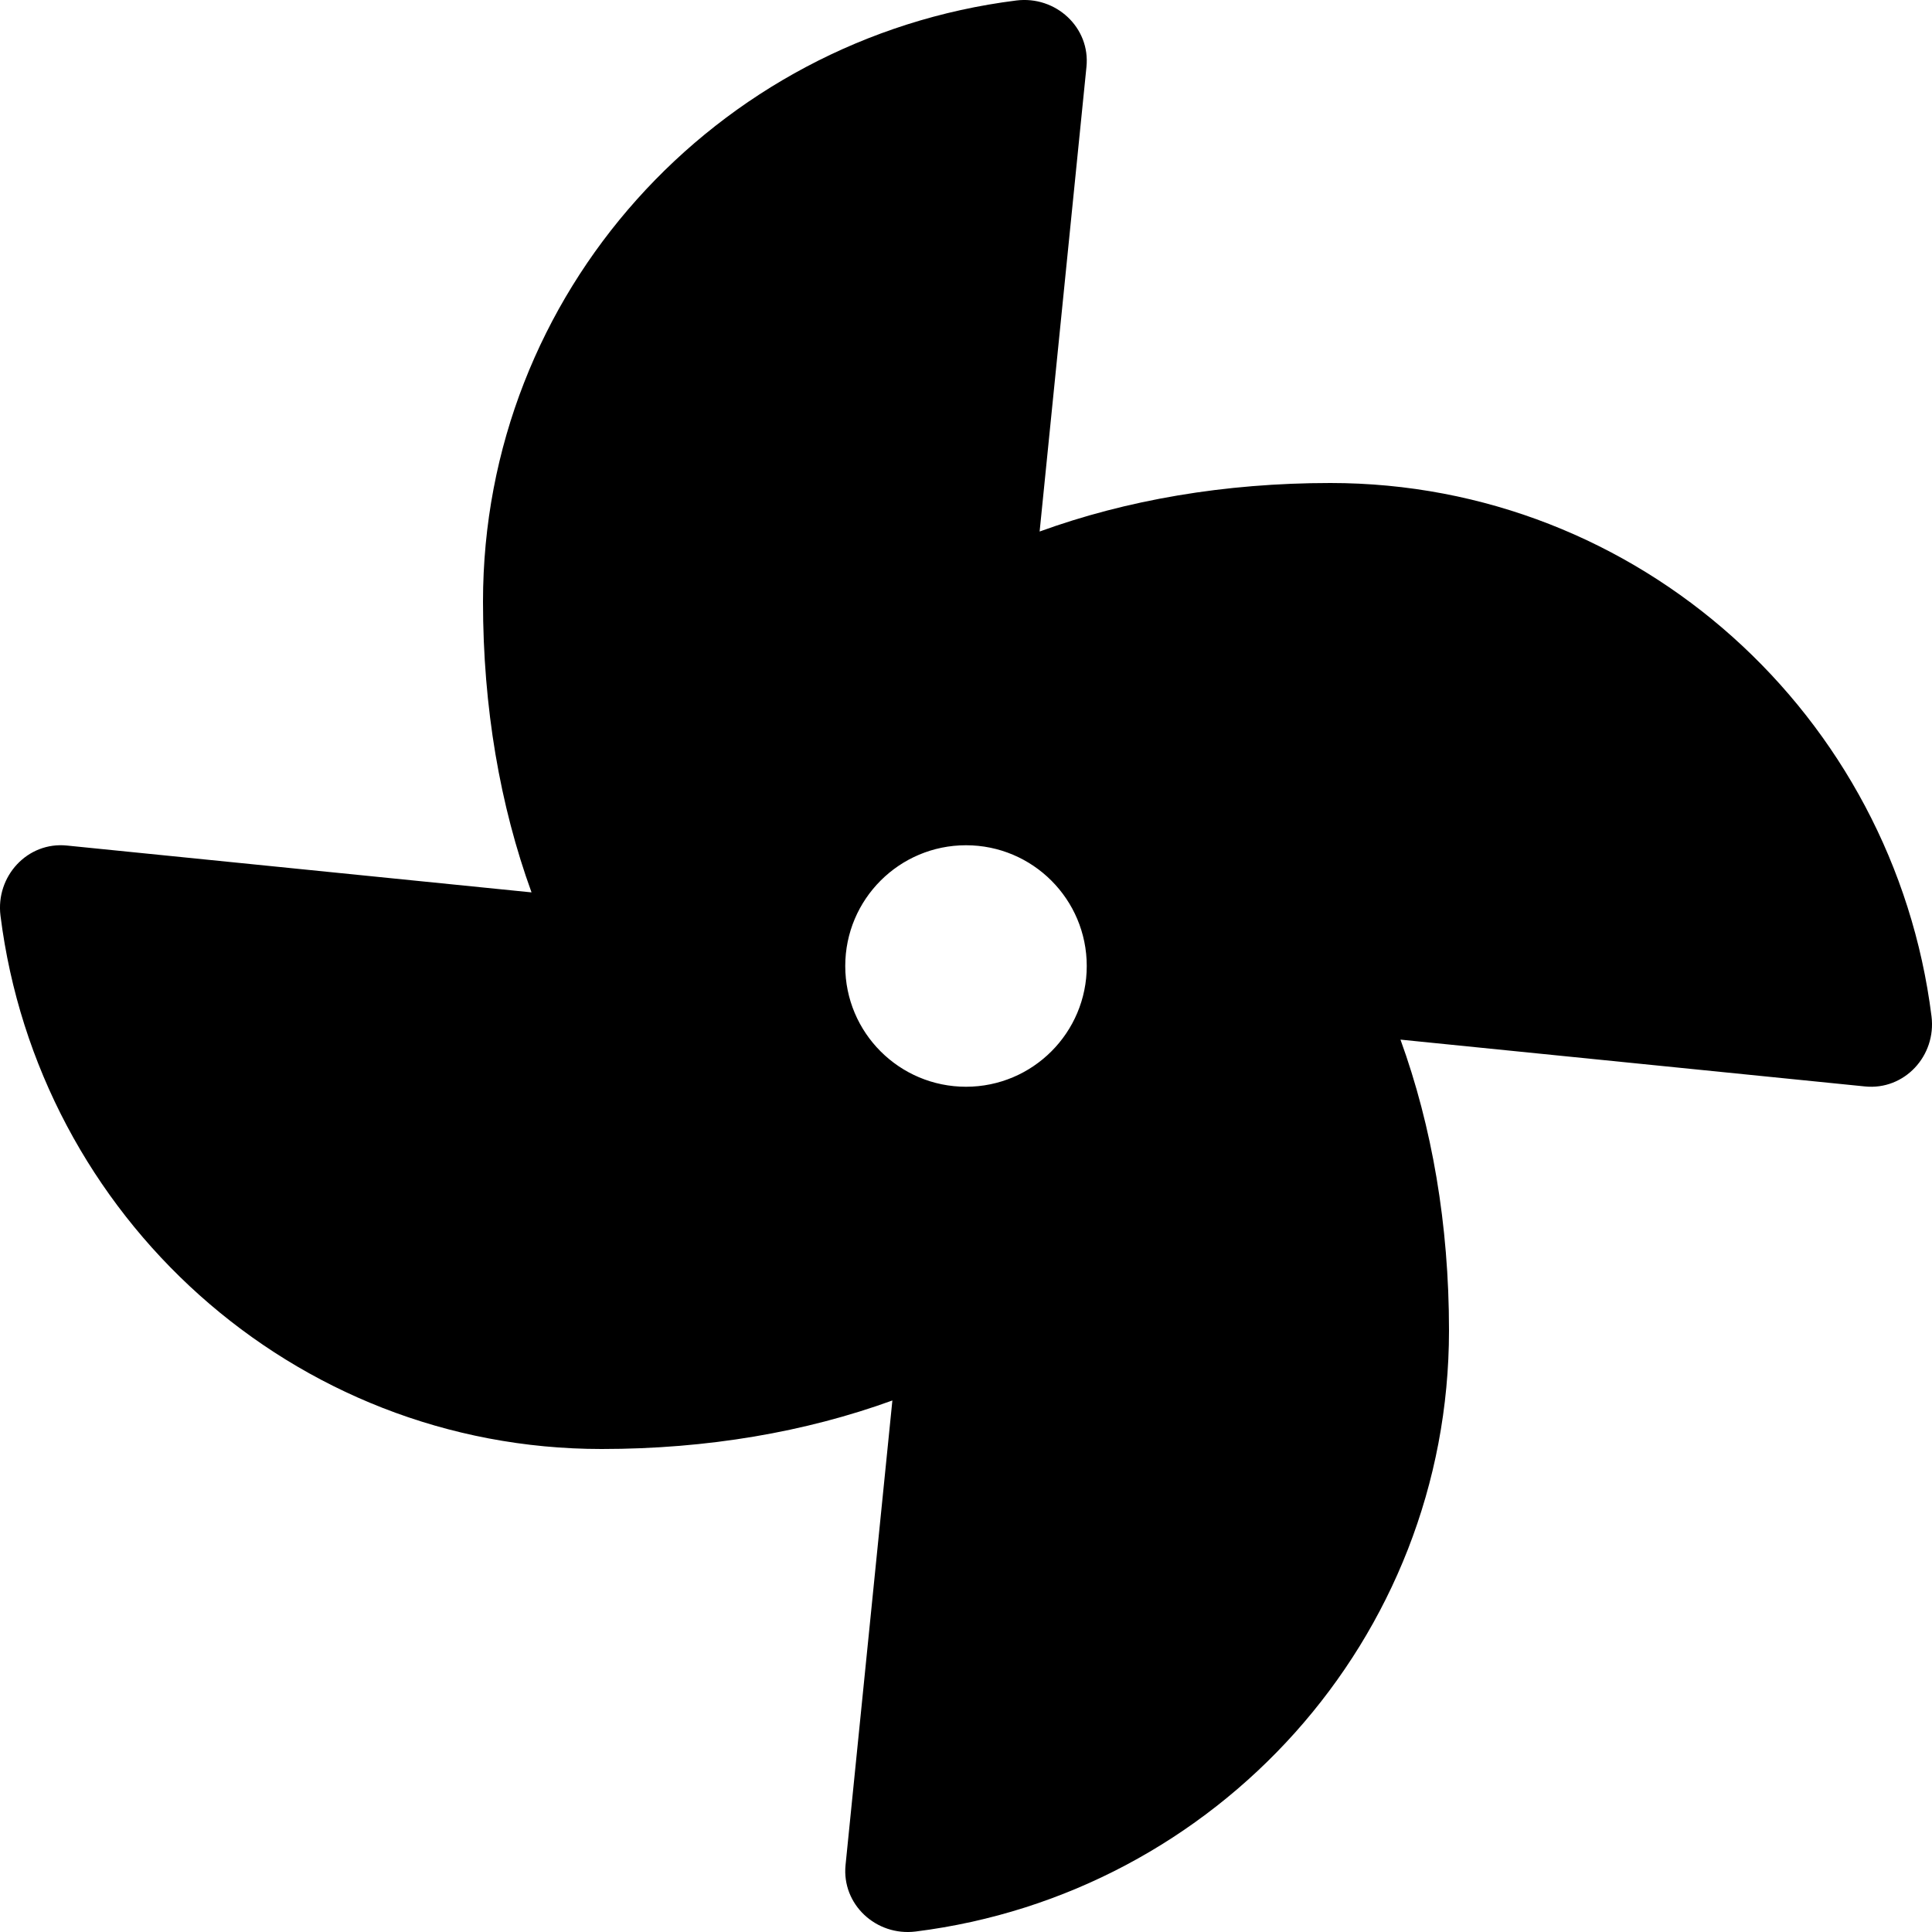
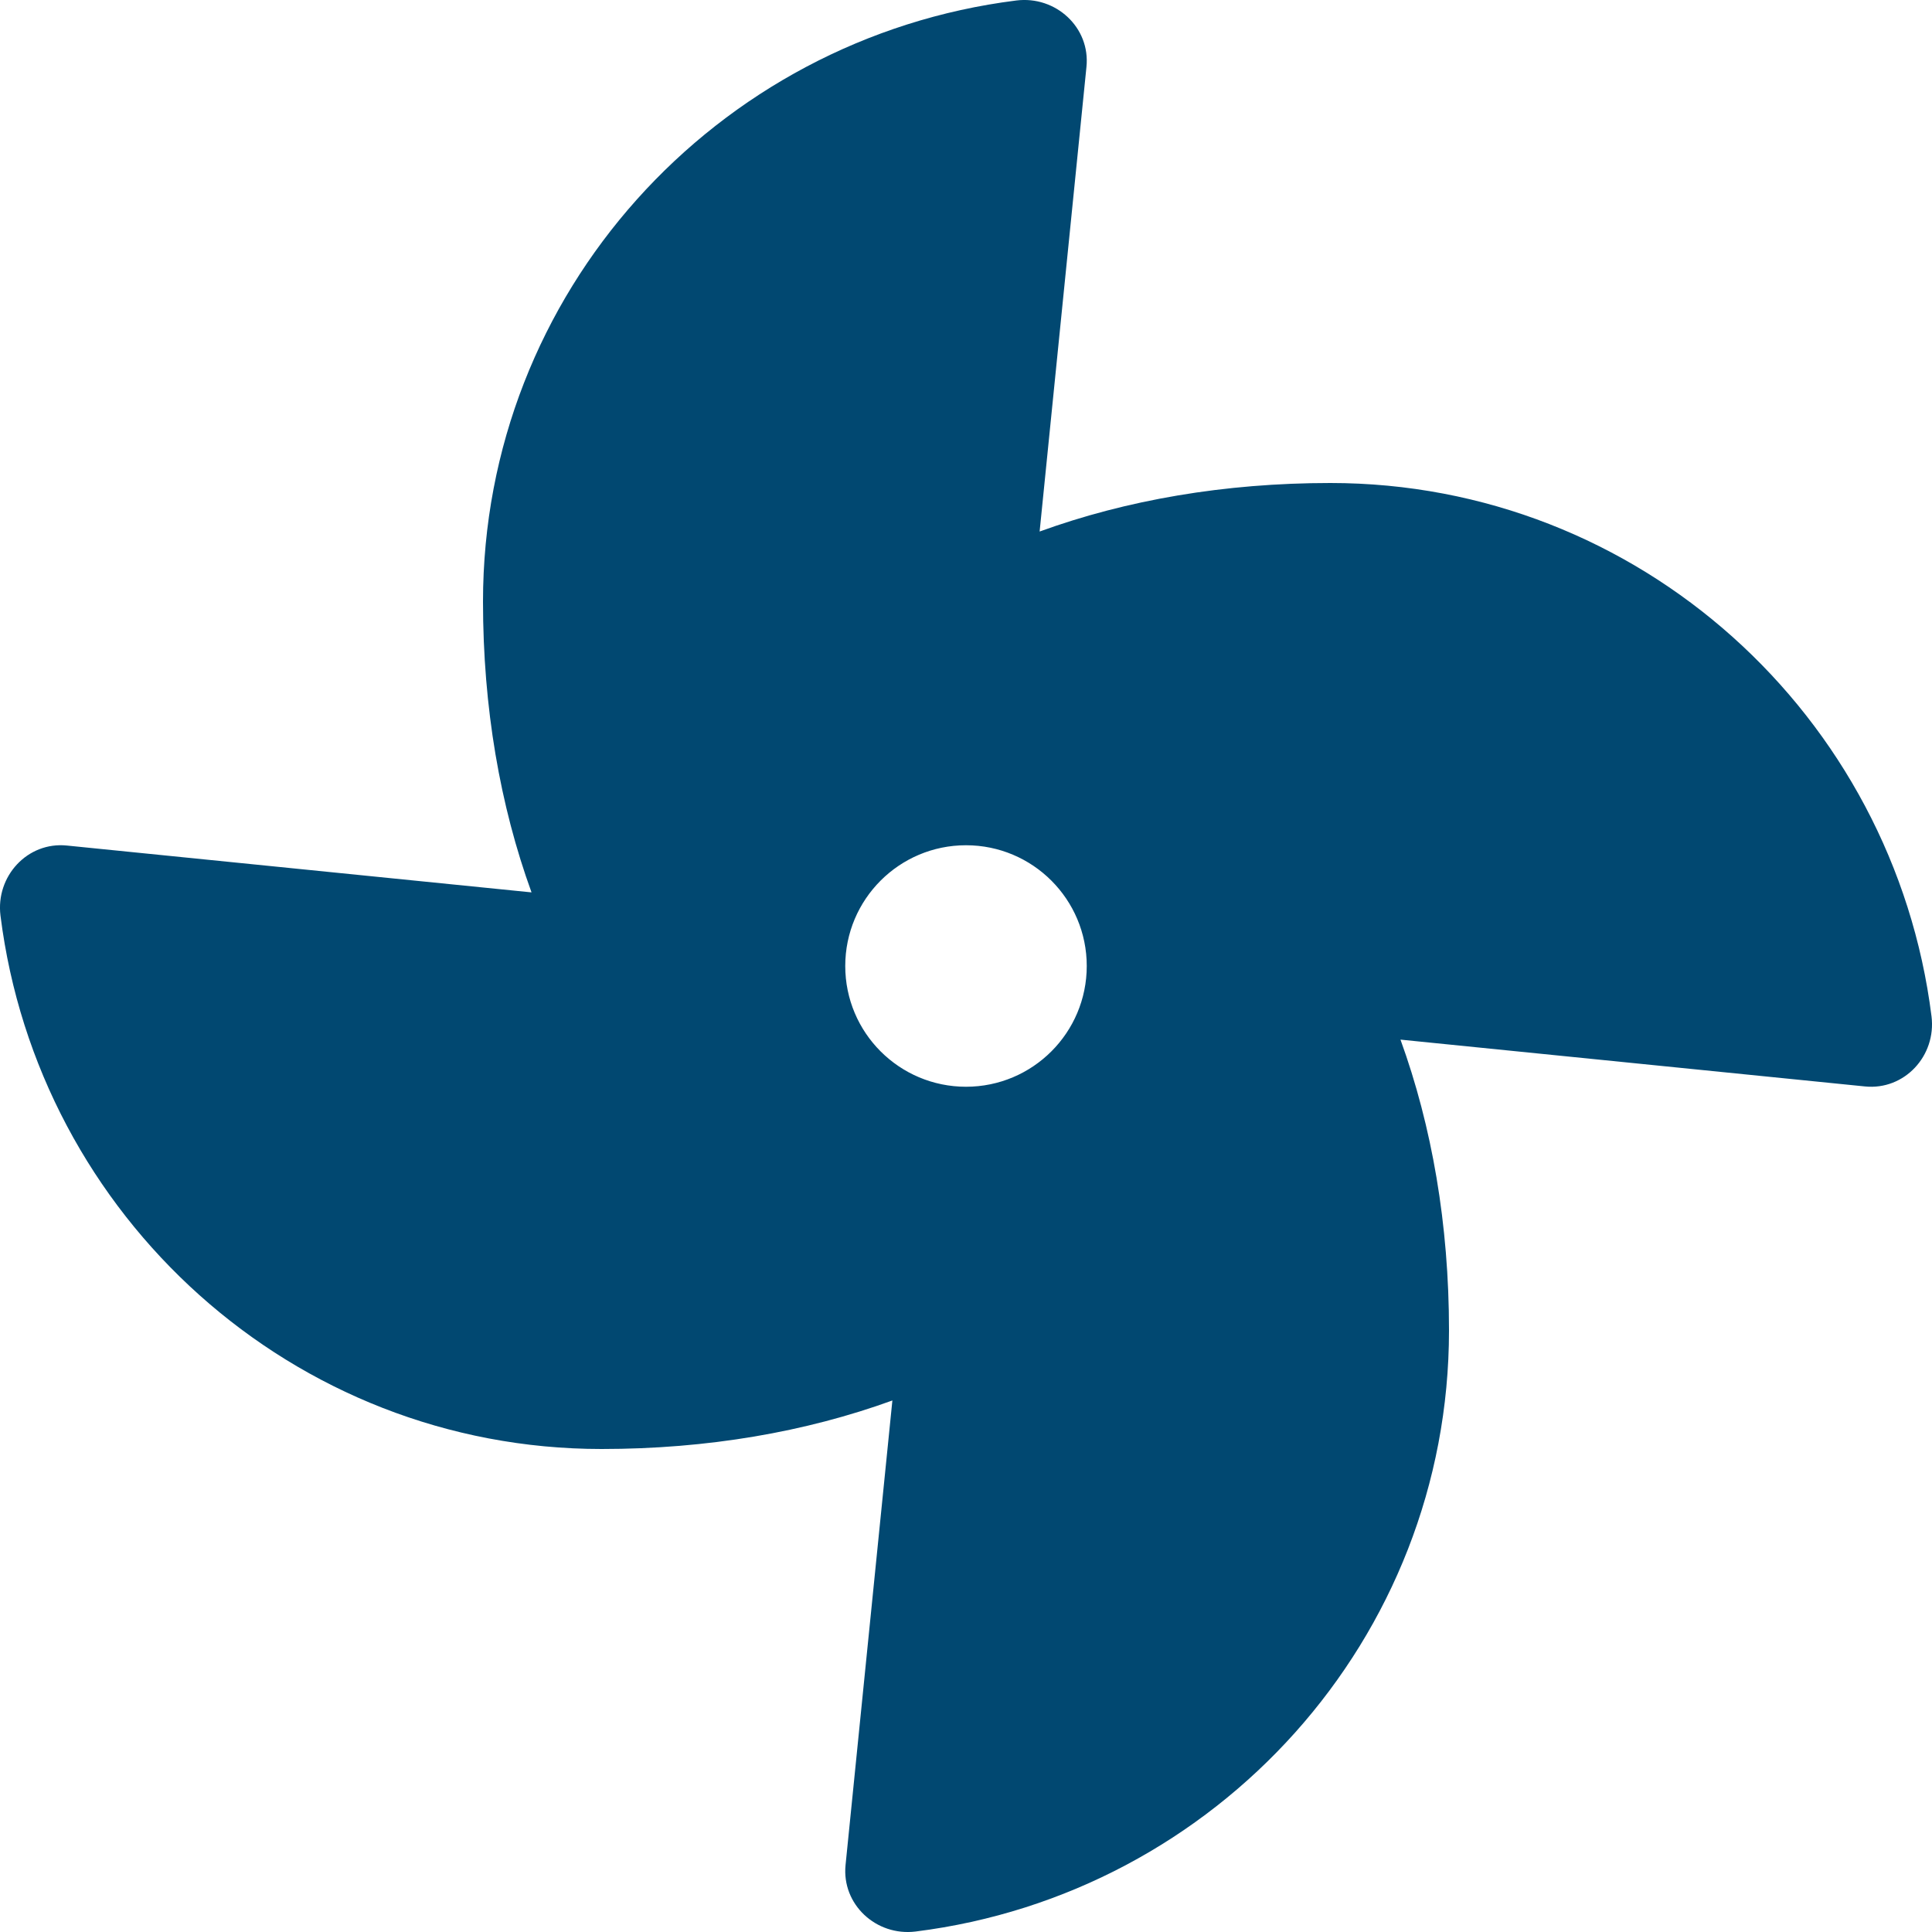
<svg xmlns="http://www.w3.org/2000/svg" aria-hidden="true" focusable="false" data-prefix="fas" data-icon="fan" class="svg-inline--fa fa-fan fa-w-16" role="img" viewBox="0 0 512 512">
-   <path fill="currentColor" d="M352.57 128c-28.09 0-54.09 4.52-77.06 12.86l12.41-123.11C289 7.31 279.81-1.18 269.33.13 189.63 10.13 128 77.64 128 159.43c0 28.09 4.52 54.09 12.86 77.06L17.75 224.08C7.31 223-1.18 232.19.13 242.67c10 79.7 77.51 141.33 159.3 141.33 28.09 0 54.09-4.52 77.06-12.86l-12.41 123.11c-1.05 10.43 8.11 18.93 18.59 17.62 79.7-10 141.33-77.51 141.33-159.3 0-28.09-4.52-54.09-12.86-77.06l123.11 12.41c10.44 1.05 18.93-8.11 17.62-18.59-10-79.7-77.51-141.33-159.3-141.33zM256 288a32 32 0 1 1 32-32 32 32 0 0 1-32 32z" />
+   <path fill="#014871" d="M352.57 128c-28.09 0-54.09 4.52-77.06 12.86l12.41-123.11C289 7.31 279.81-1.18 269.33.13 189.63 10.13 128 77.64 128 159.43c0 28.09 4.52 54.09 12.86 77.06L17.75 224.08C7.31 223-1.18 232.19.13 242.67c10 79.7 77.51 141.33 159.3 141.33 28.09 0 54.09-4.52 77.06-12.86l-12.41 123.11c-1.05 10.43 8.11 18.93 18.59 17.62 79.7-10 141.33-77.51 141.33-159.3 0-28.09-4.52-54.09-12.86-77.06l123.11 12.41c10.44 1.05 18.93-8.11 17.62-18.59-10-79.7-77.51-141.33-159.3-141.33zM256 288a32 32 0 1 1 32-32 32 32 0 0 1-32 32z" />
</svg>
